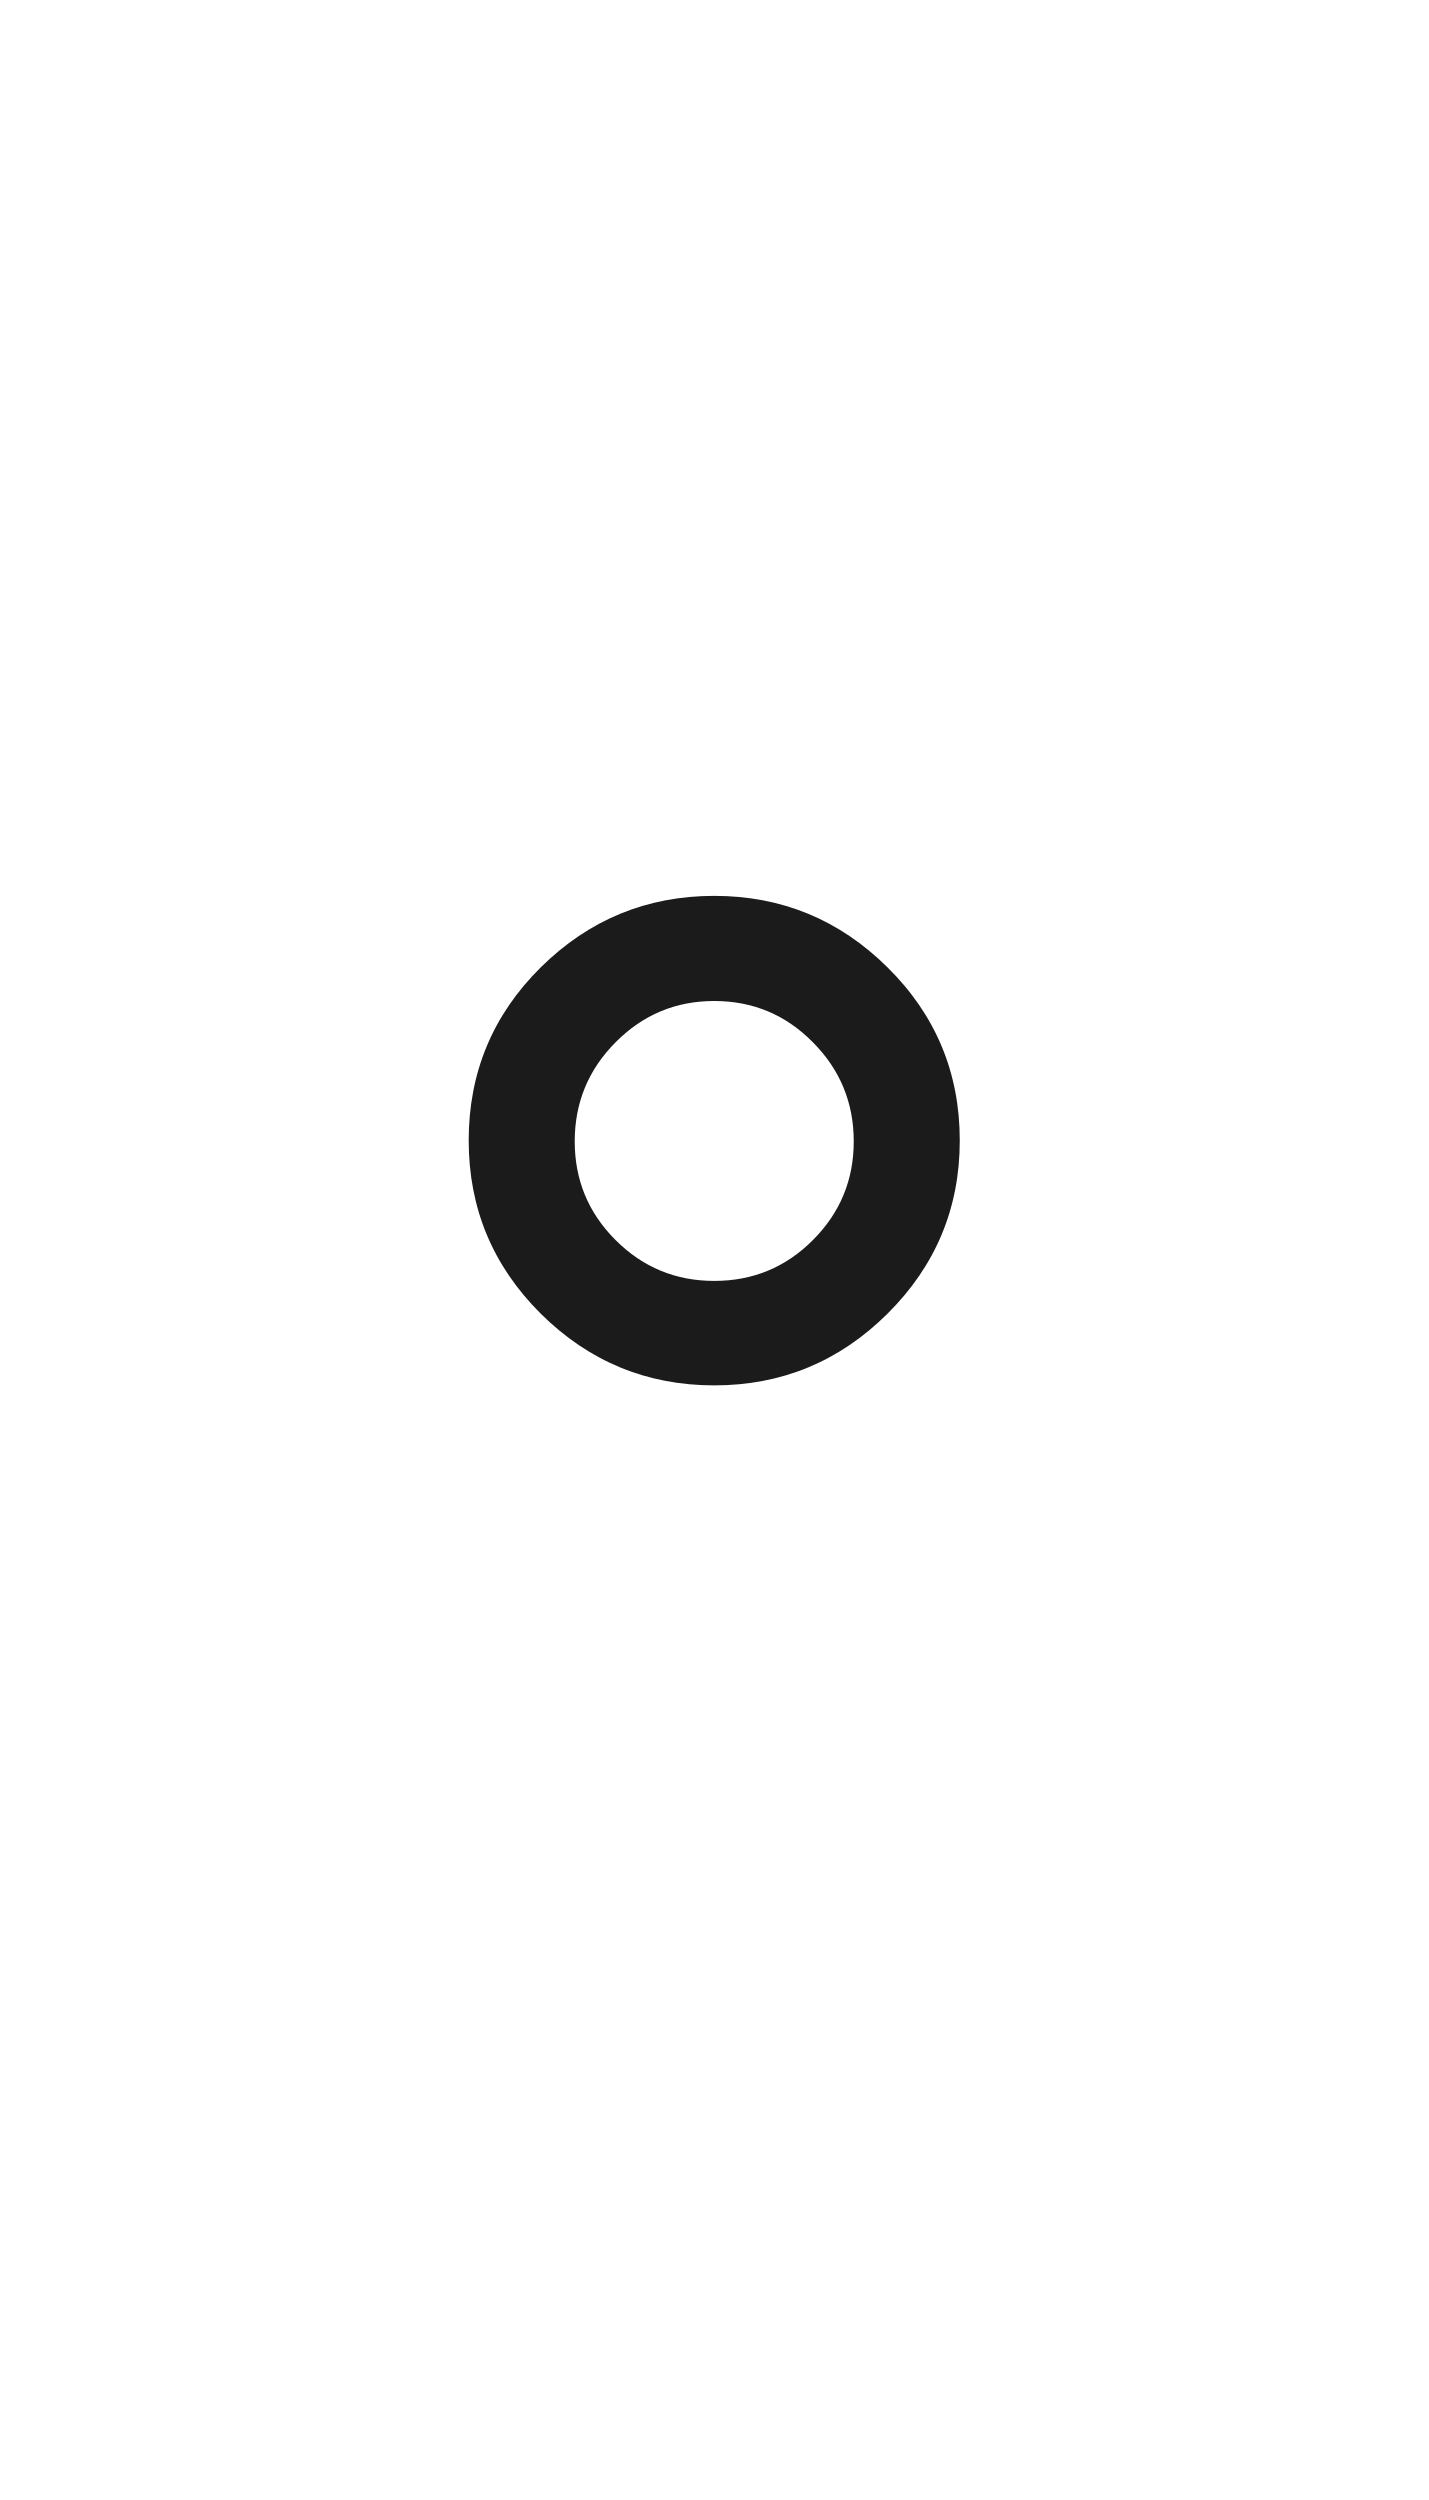
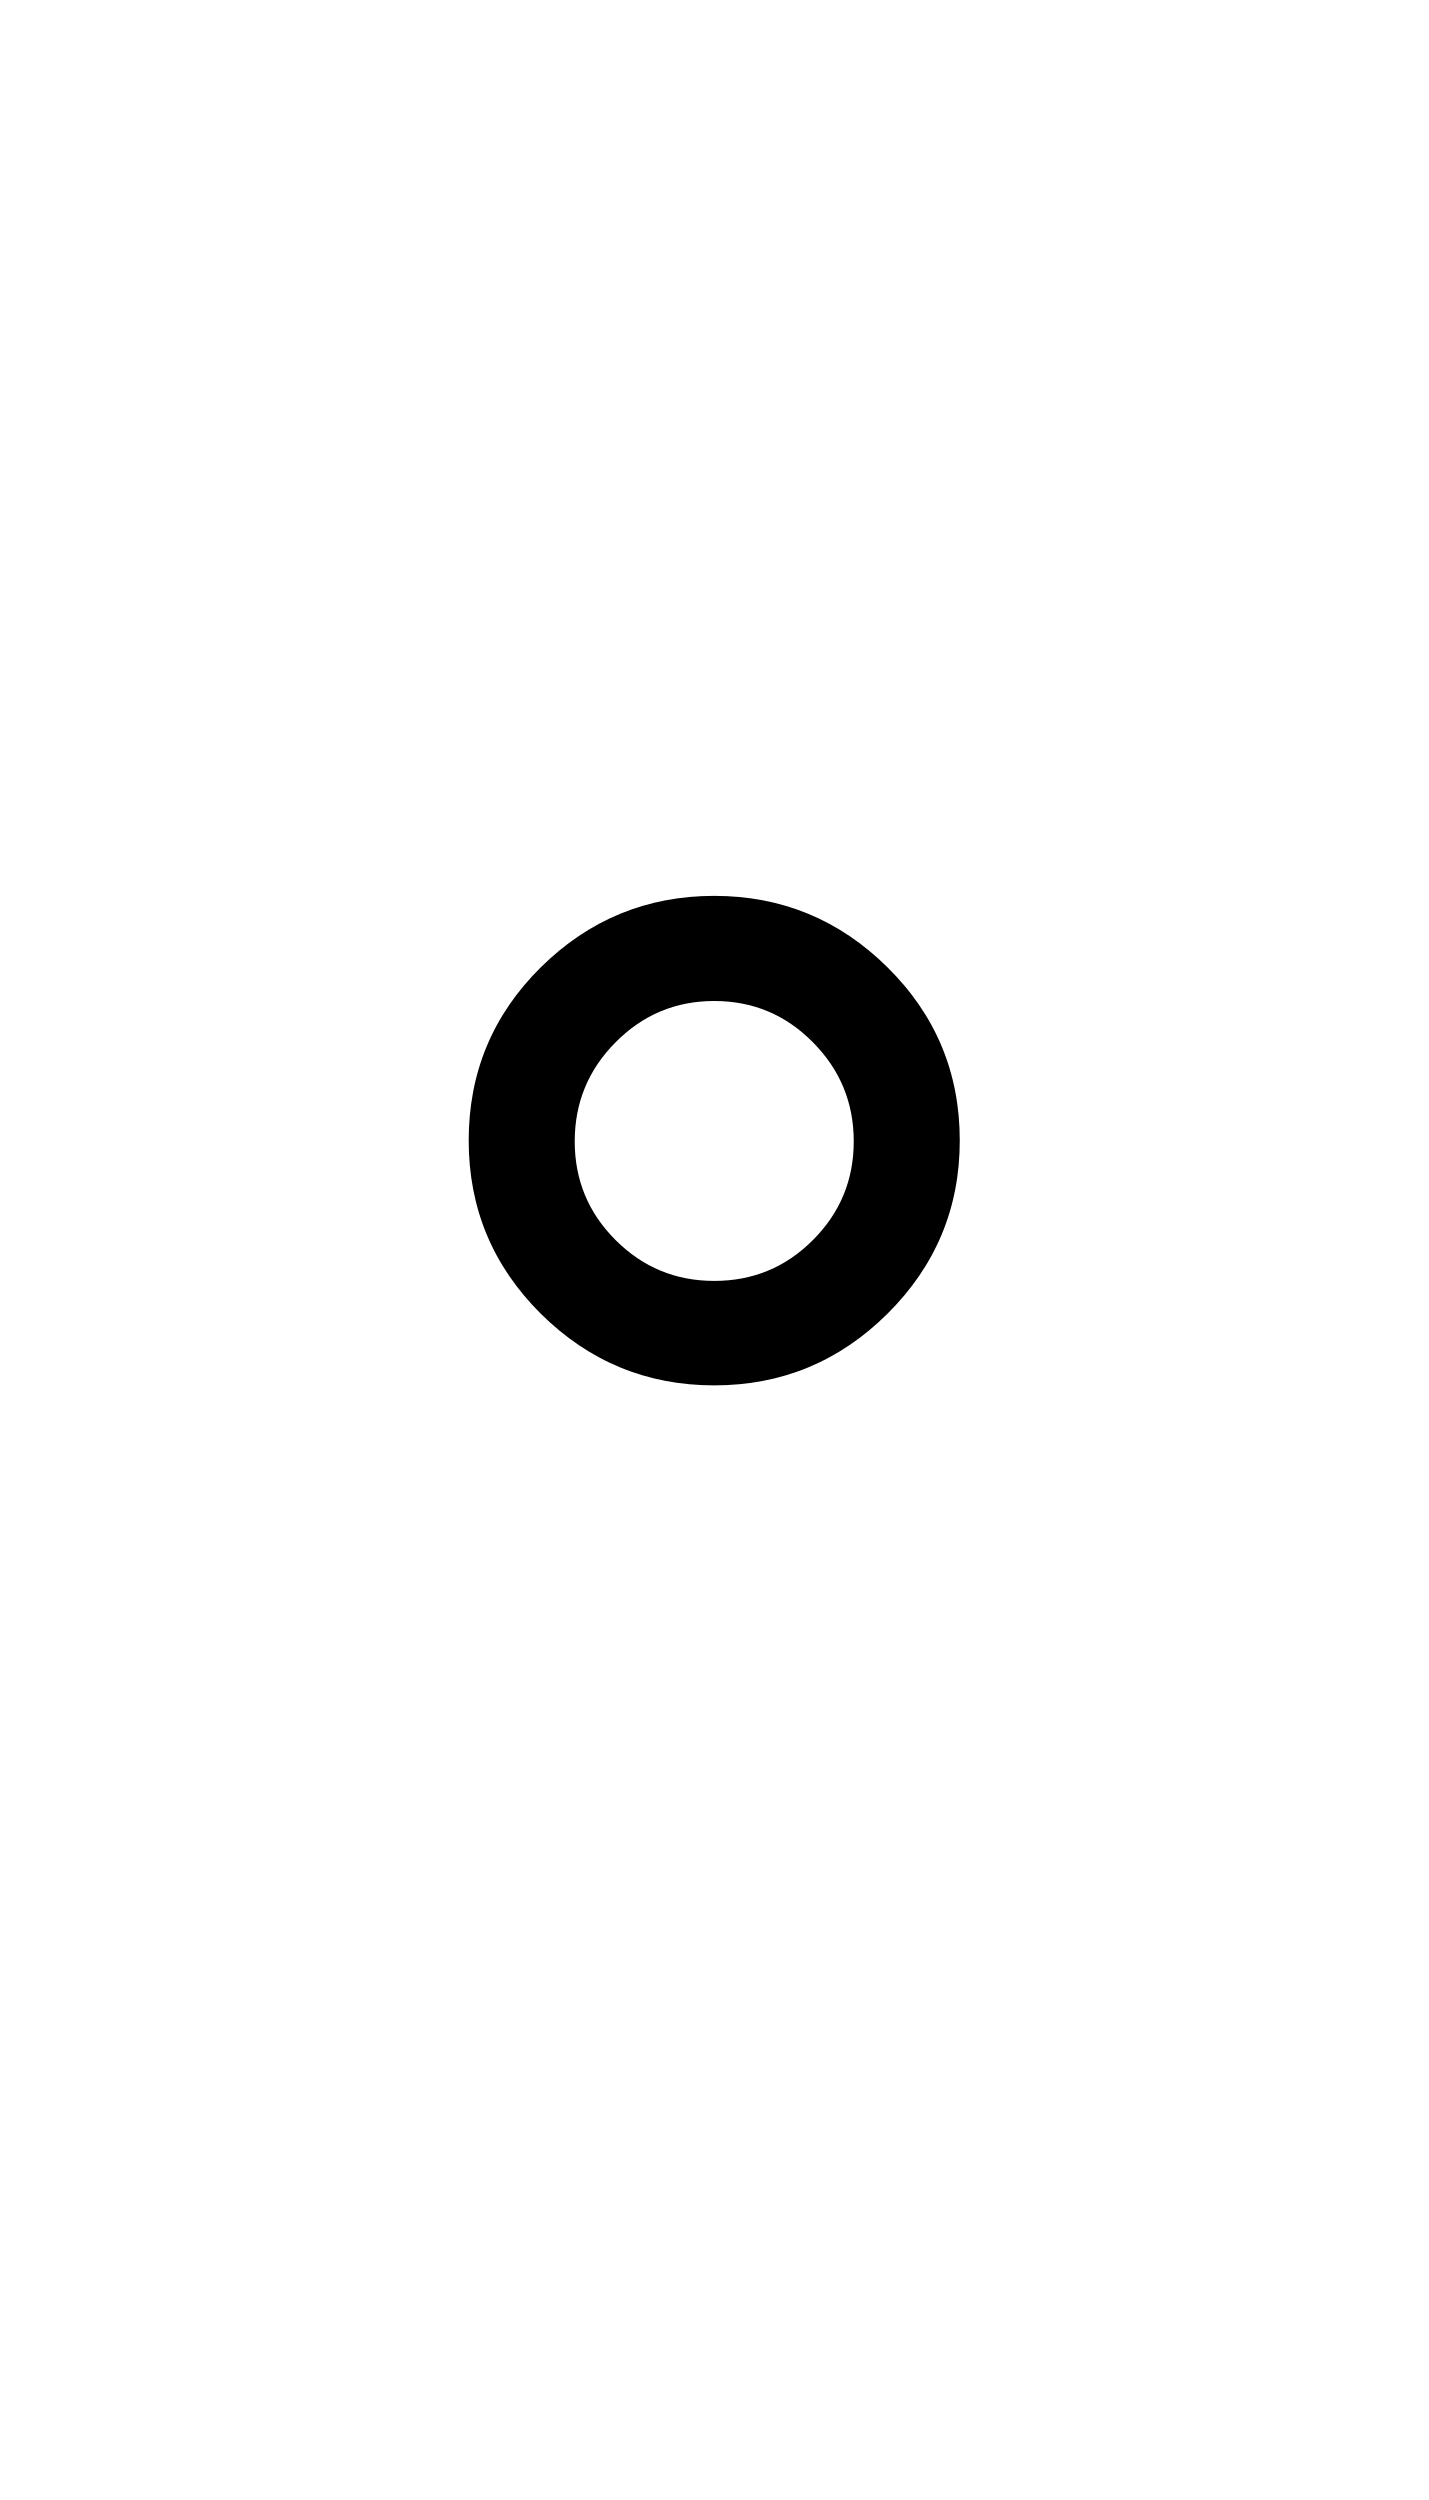
<svg xmlns="http://www.w3.org/2000/svg" viewBox="-50 -88 100 175">
  <style>
    .symbol {
-       fill: #1b1b1b;
+       fill: #000;
      text-anchor: middle;
      dominant-baseline: middle;
      font-family: Helvetica, Arial, sans-serif;
    }
  </style>
  <text cx="50%" cy="50%" font-size="100" class="symbol">⚬</text>
</svg>
